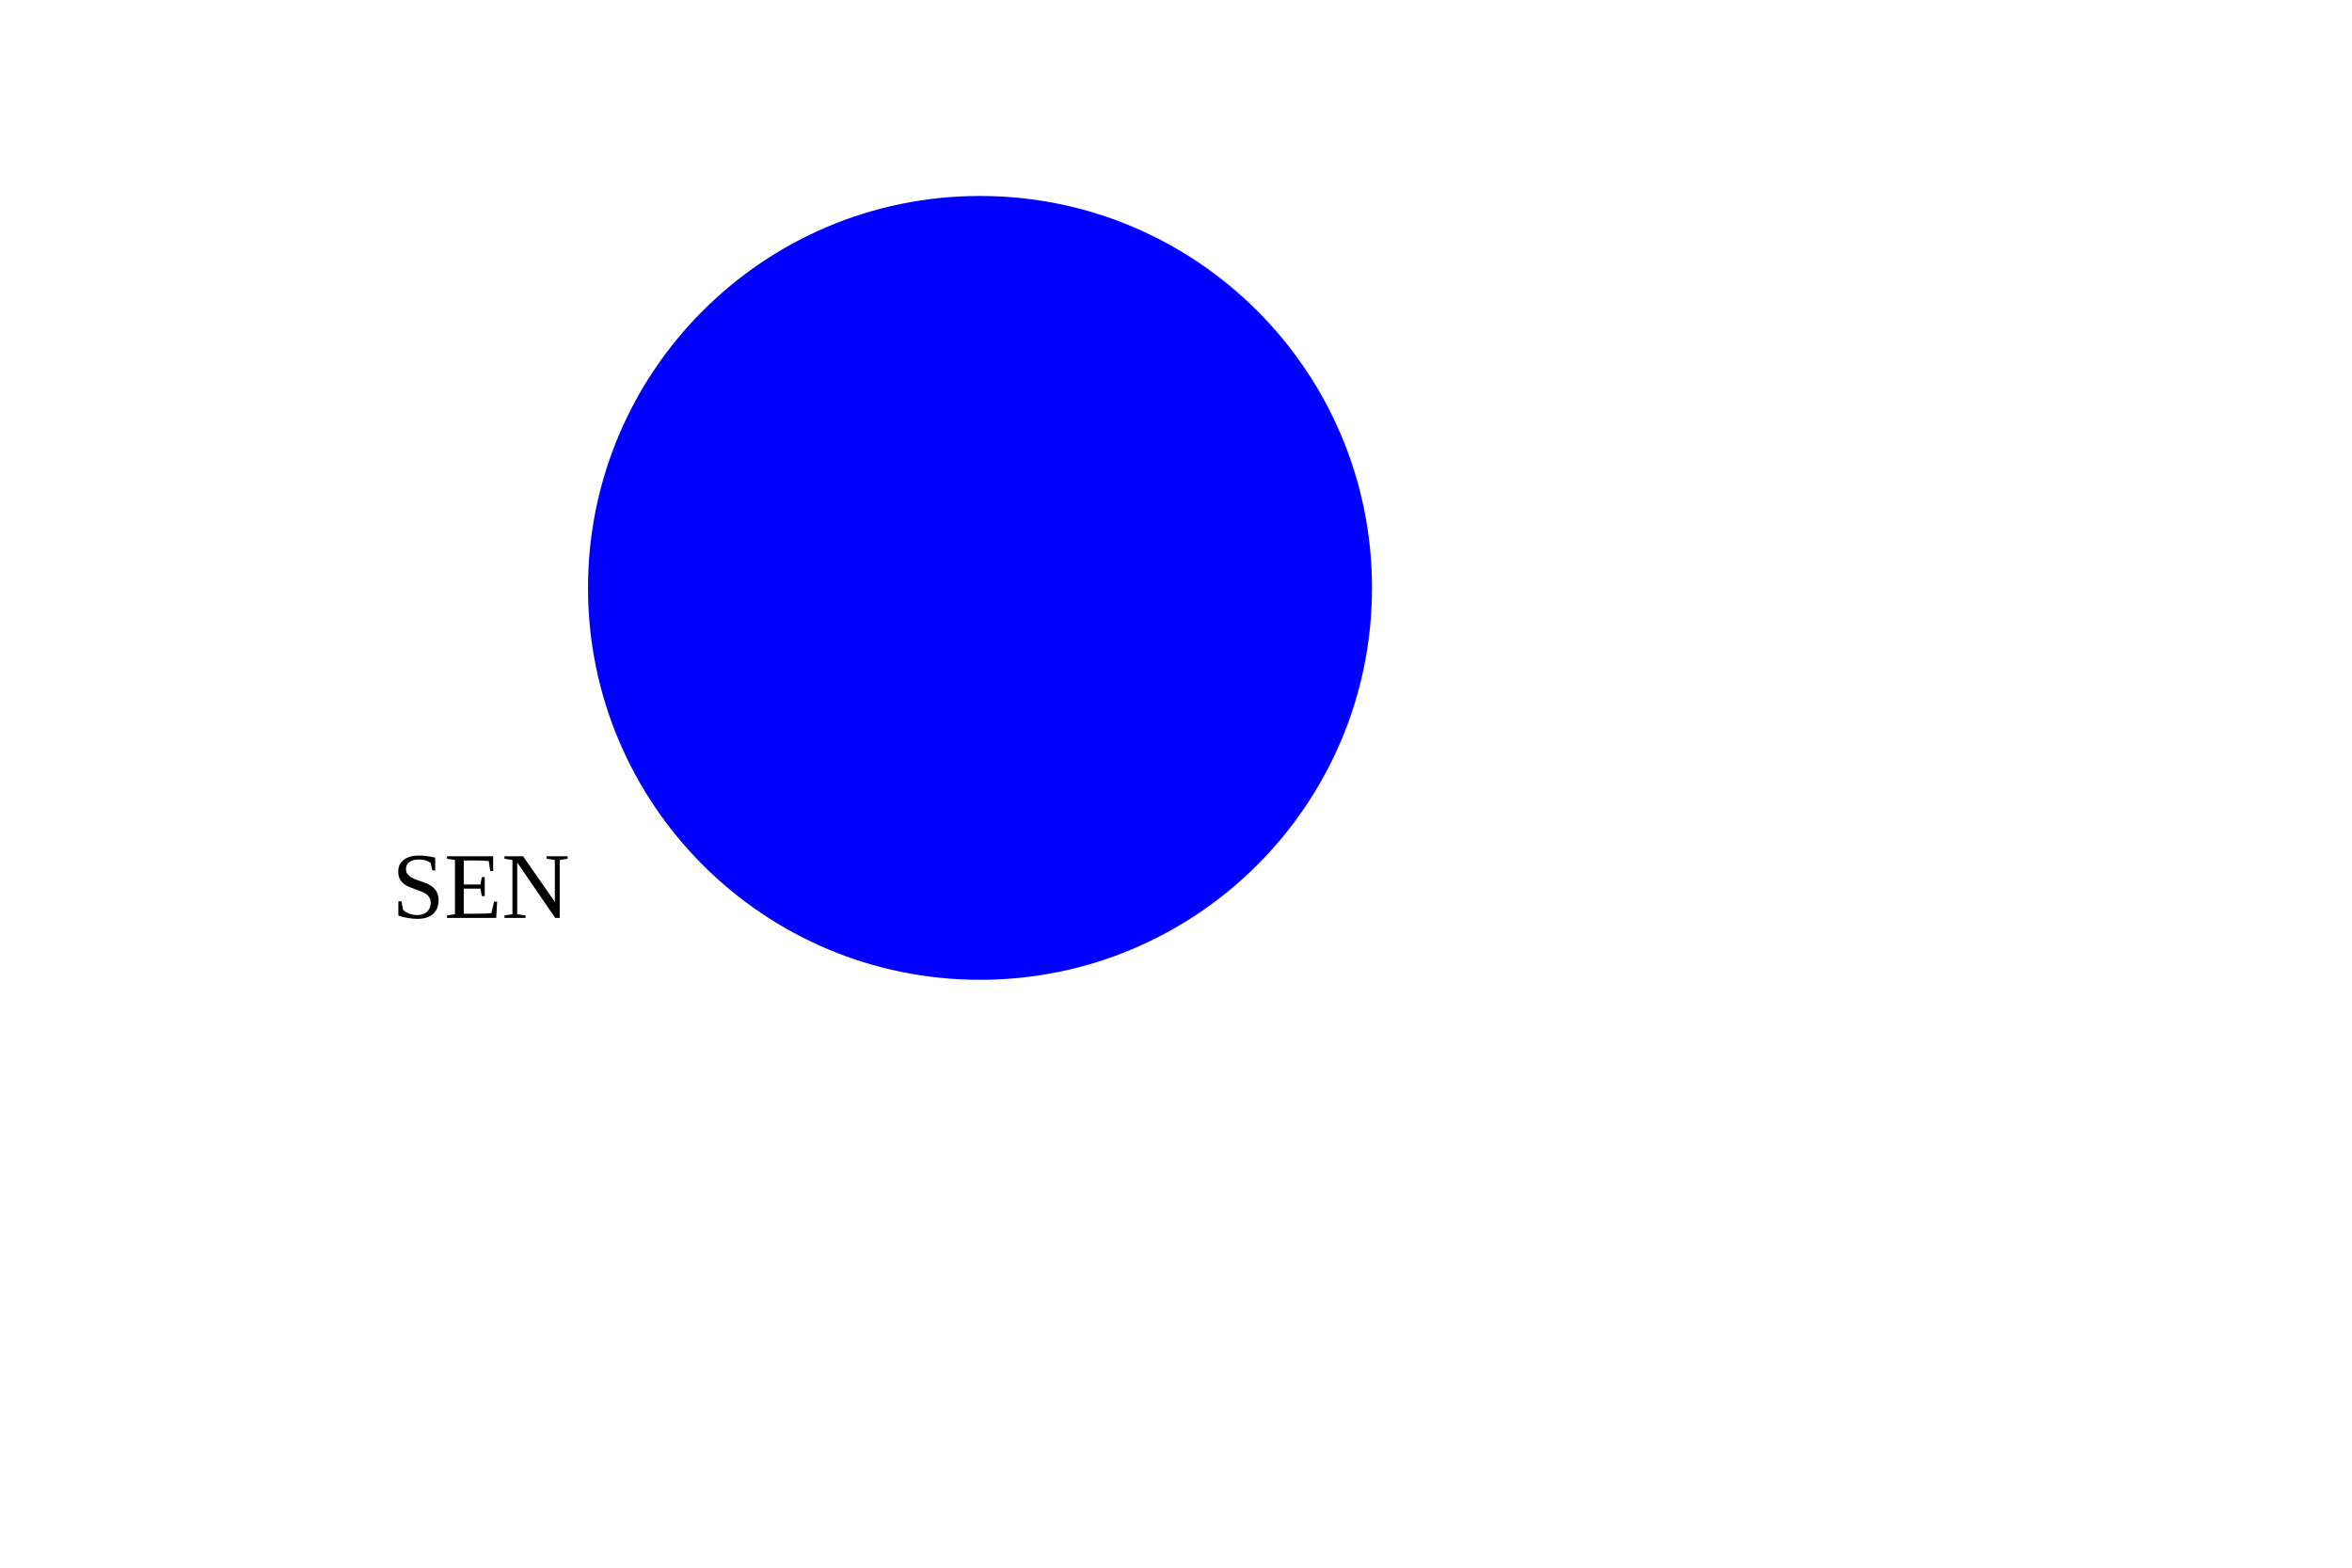
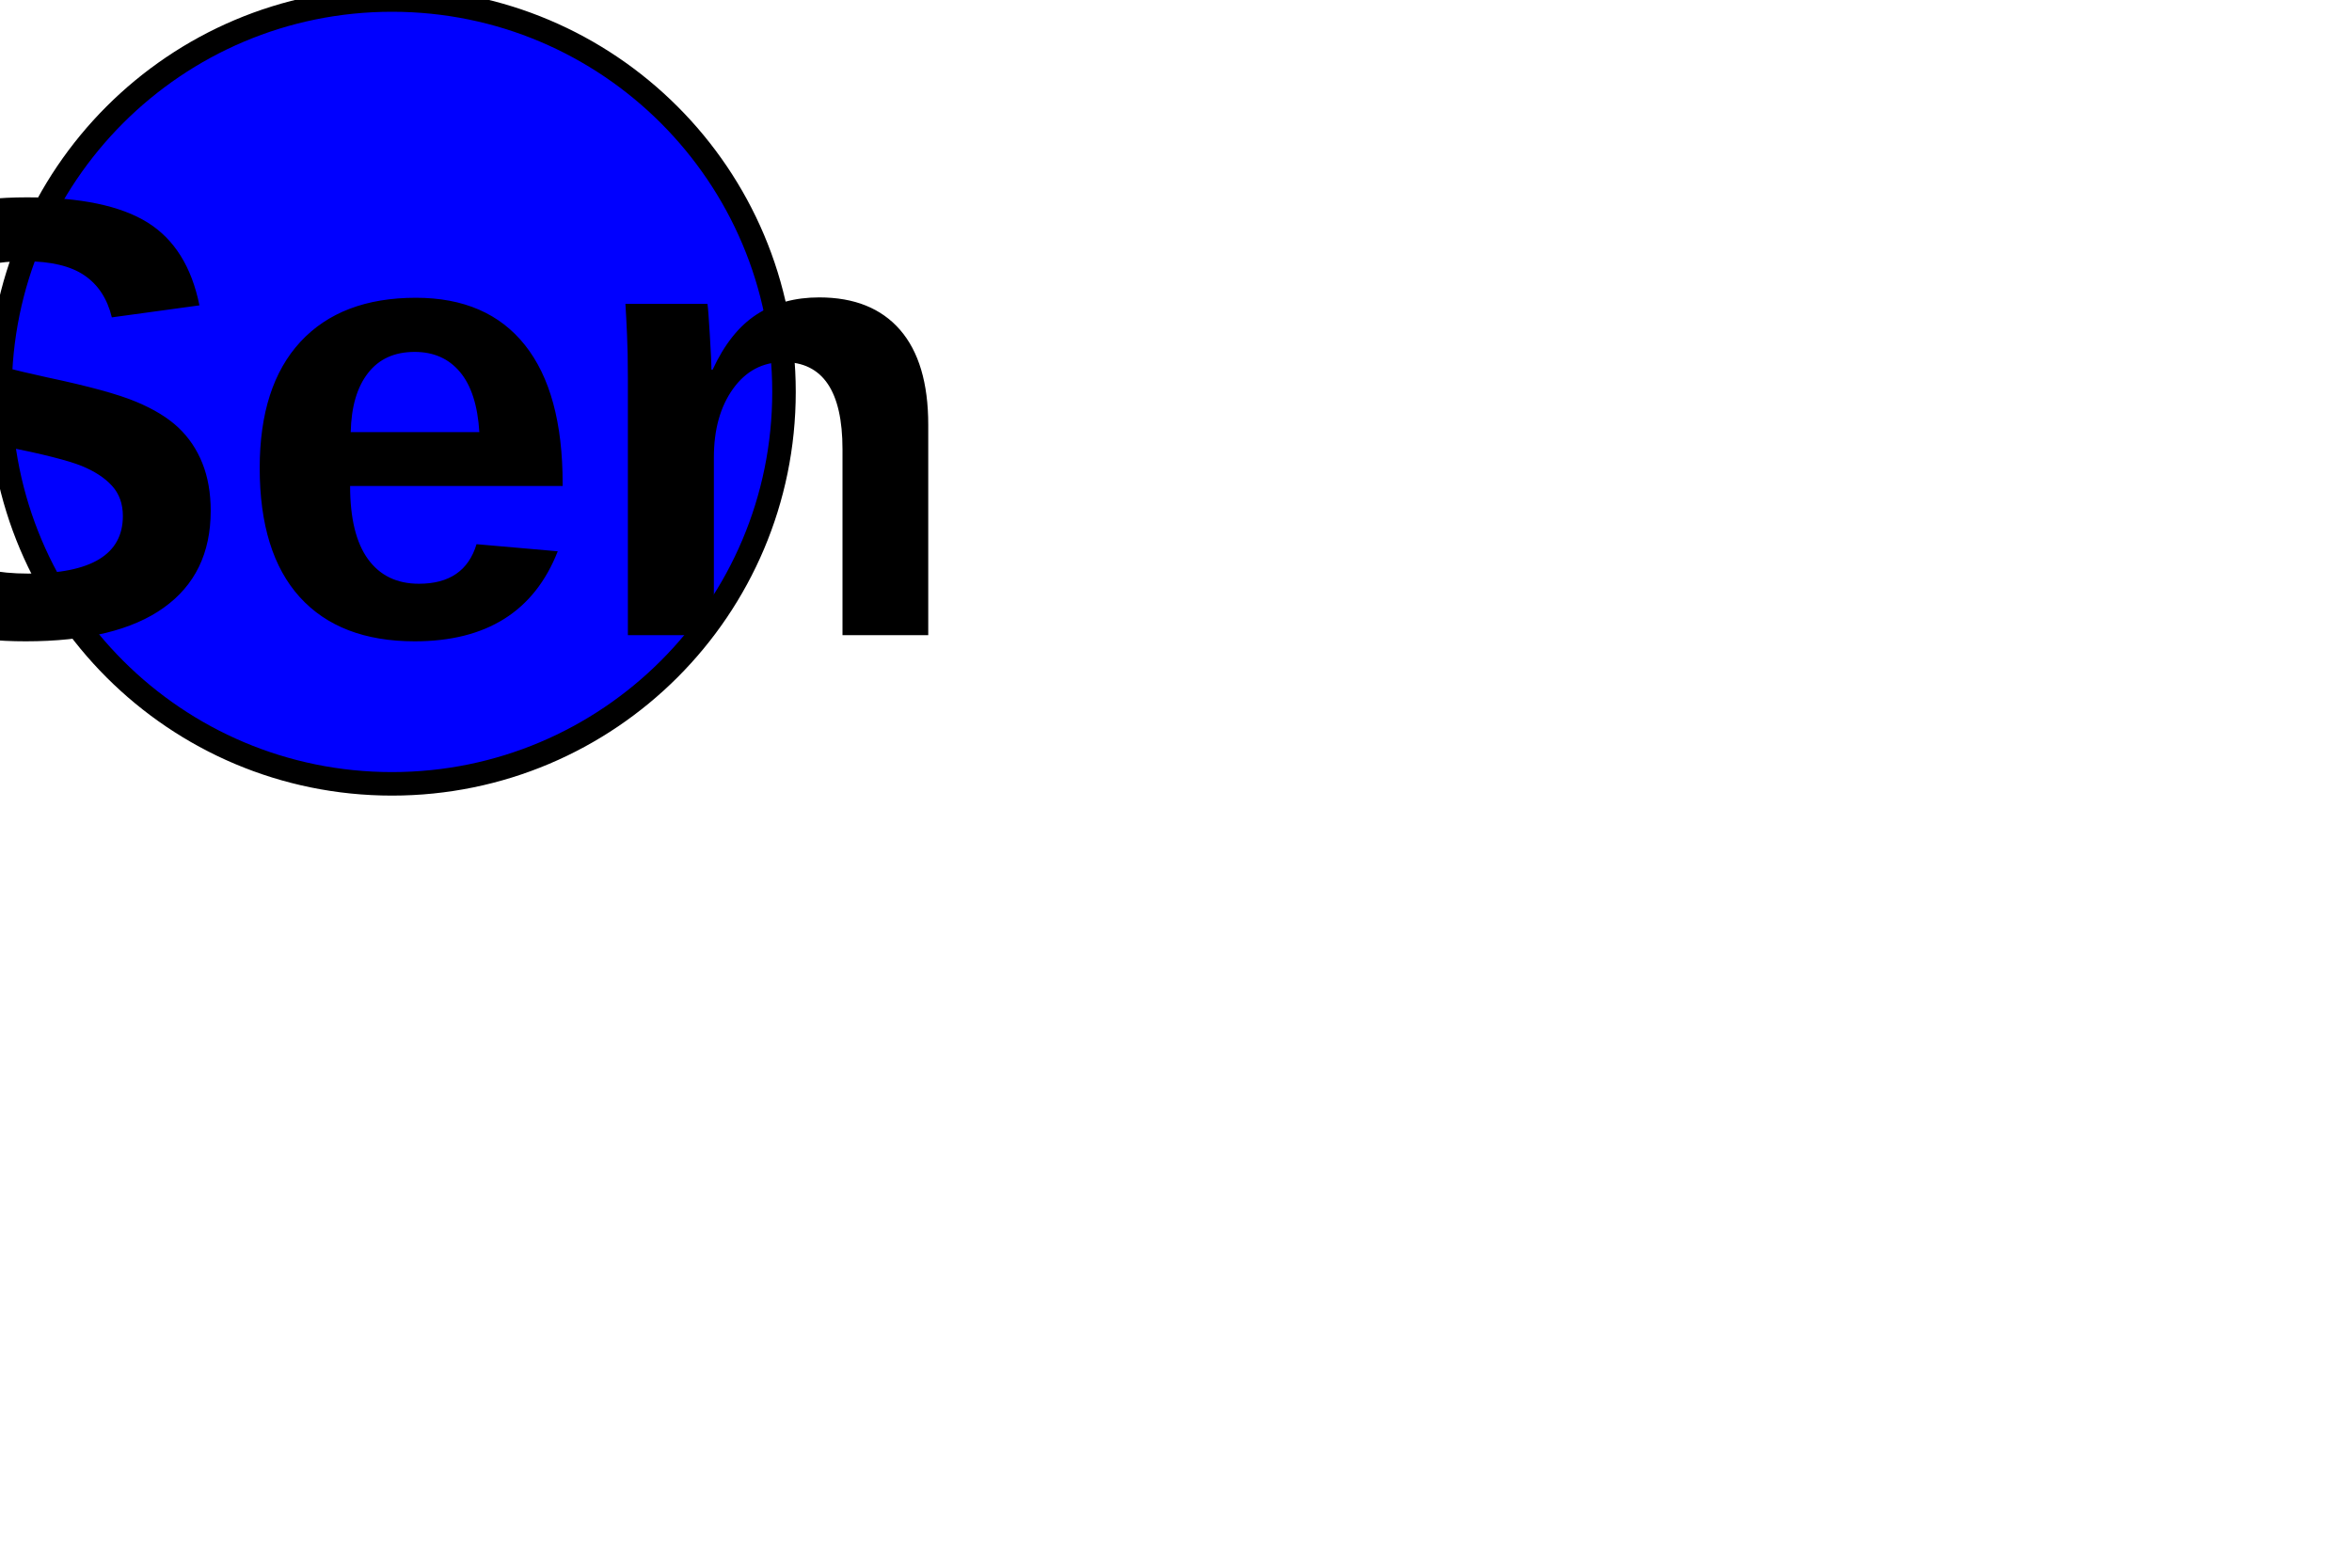
<svg xmlns="http://www.w3.org/2000/svg" xmlns:ns1="http://svgjs.dev/svgjs" version="1.1" width="300" height="200">
-   <text x="50" y="117.102" fill="black" ns1:data="{&quot;leading&quot;:&quot;1.3&quot;}">
-     <tspan dy="0" x="50" ns1:data="{&quot;newLined&quot;:true}">SEN</tspan>
+   <circle r="50" cx="50" cy="50" fill="blue" stroke-width="3" stroke="#000000" />
+   <text fill="black" font-family="Arial" font-size="80" text-anchor="middle" font-weight="bold" x="50" y="81.035" ns1:data="{&quot;leading&quot;:&quot;1.5em&quot;}">
+     <tspan dy="0" x="50" ns1:data="{&quot;newLined&quot;:true}">Sen</tspan>
  </text>
-   <circle r="50" cx="125" cy="75" fill="blue" />
</svg>
